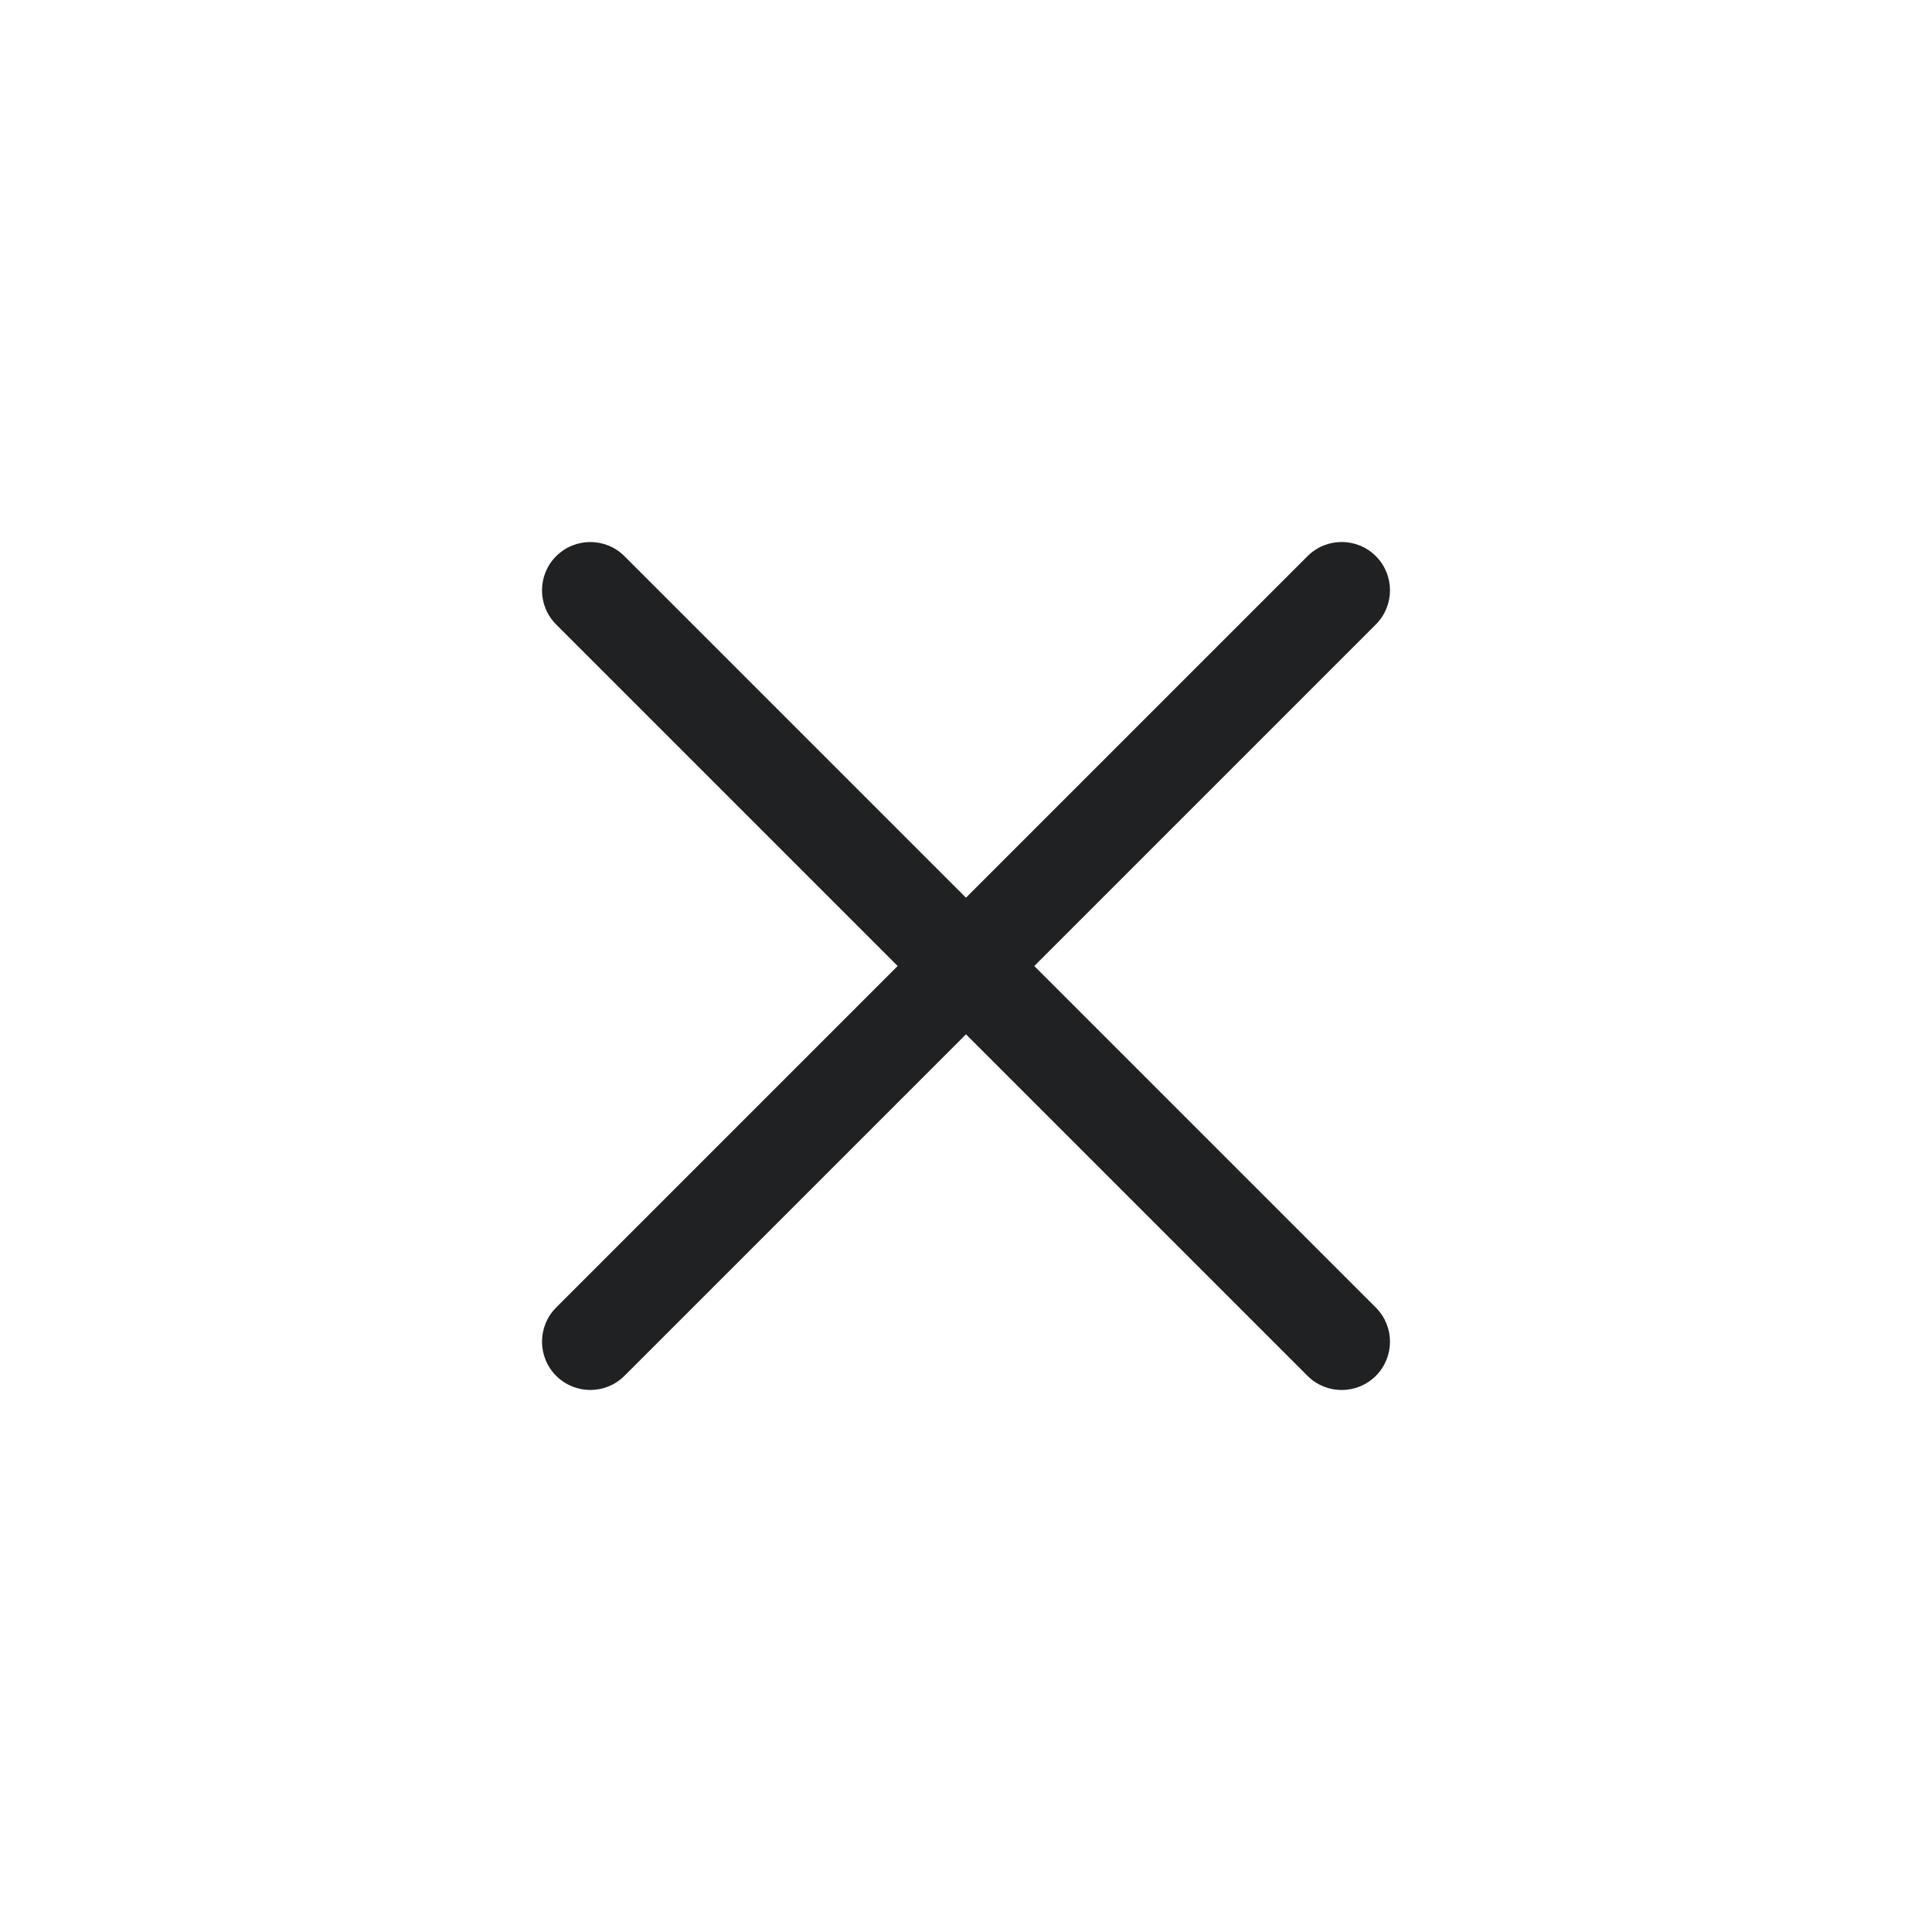
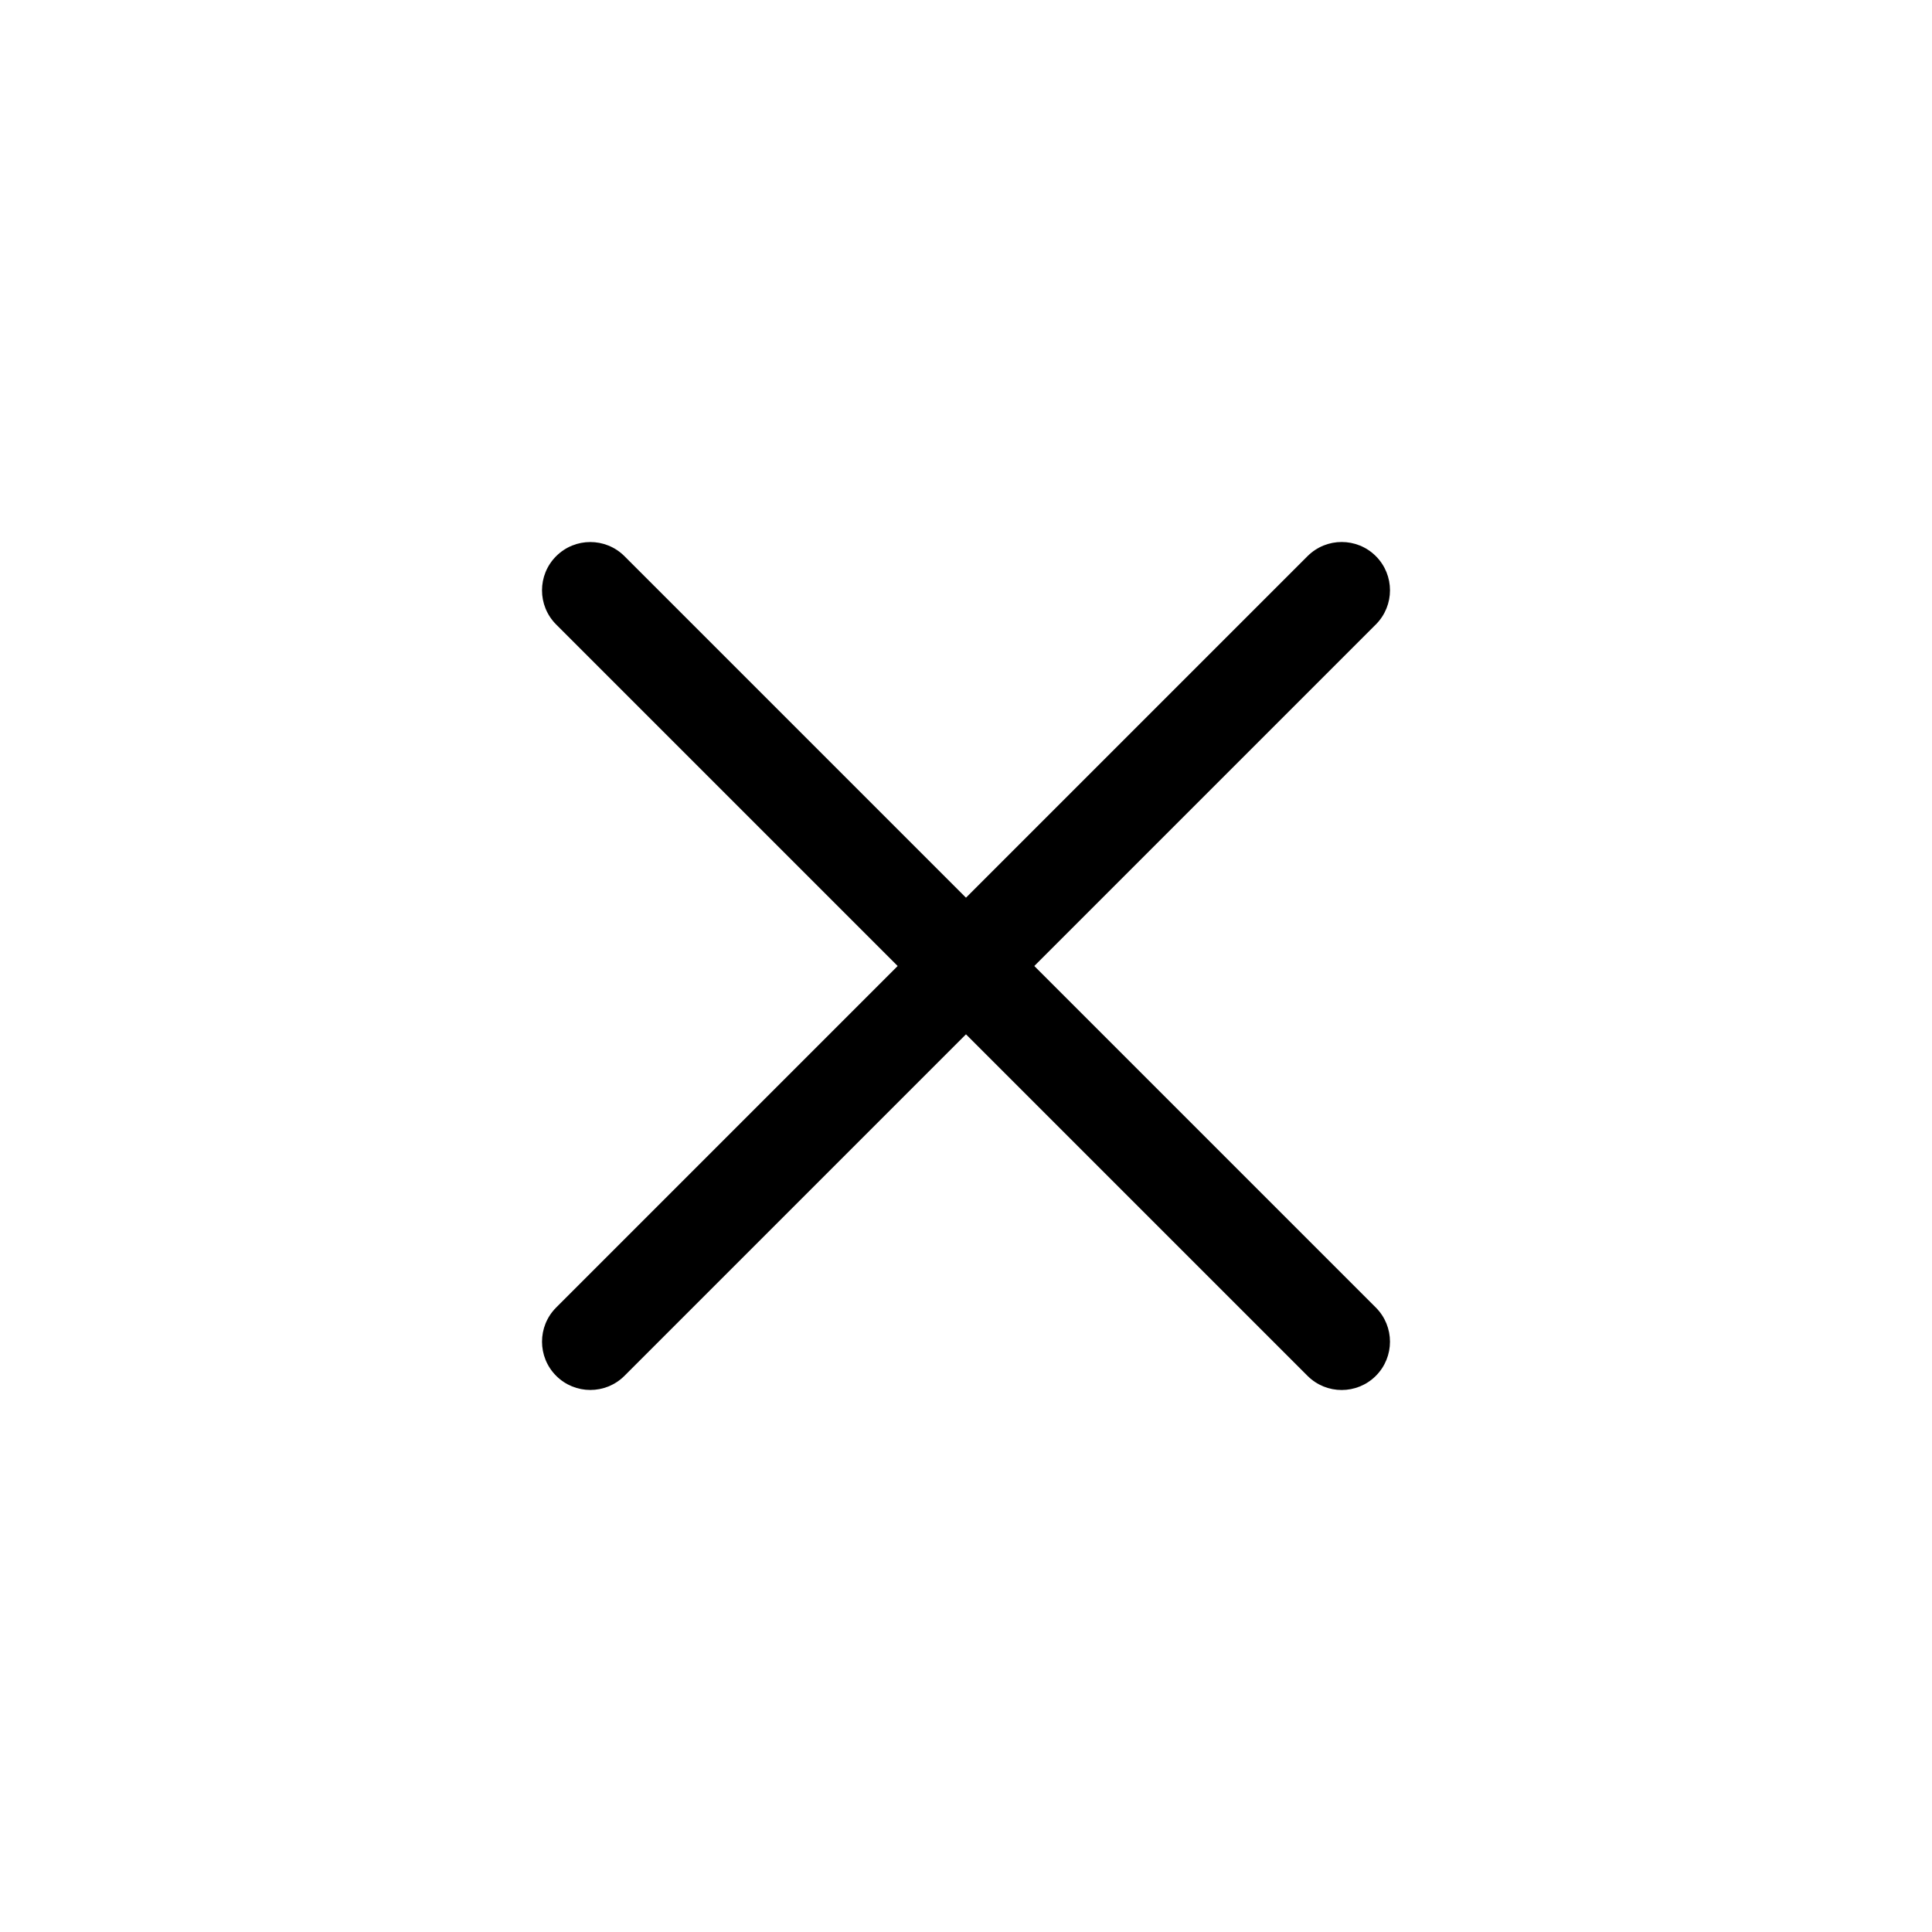
<svg xmlns="http://www.w3.org/2000/svg" width="40" height="40" viewBox="0 0 40 40" fill="none">
-   <rect x="10.808" y="27.778" width="24" height="2" rx="1" transform="rotate(-45 10.8076 27.7782)" fill="#202123" />
-   <rect x="27.778" y="29.192" width="24" height="2" rx="1" transform="rotate(-135 27.7782 29.1924)" fill="#202123" />
+   <rect x="10.808" y="27.778" width="24" height="2" rx="1" transform="rotate(-45 10.8076 27.7782)" fill="currentColor" />
+   <rect x="27.778" y="29.192" width="24" height="2" rx="1" transform="rotate(-135 27.7782 29.1924)" fill="currentColor" />
</svg>
